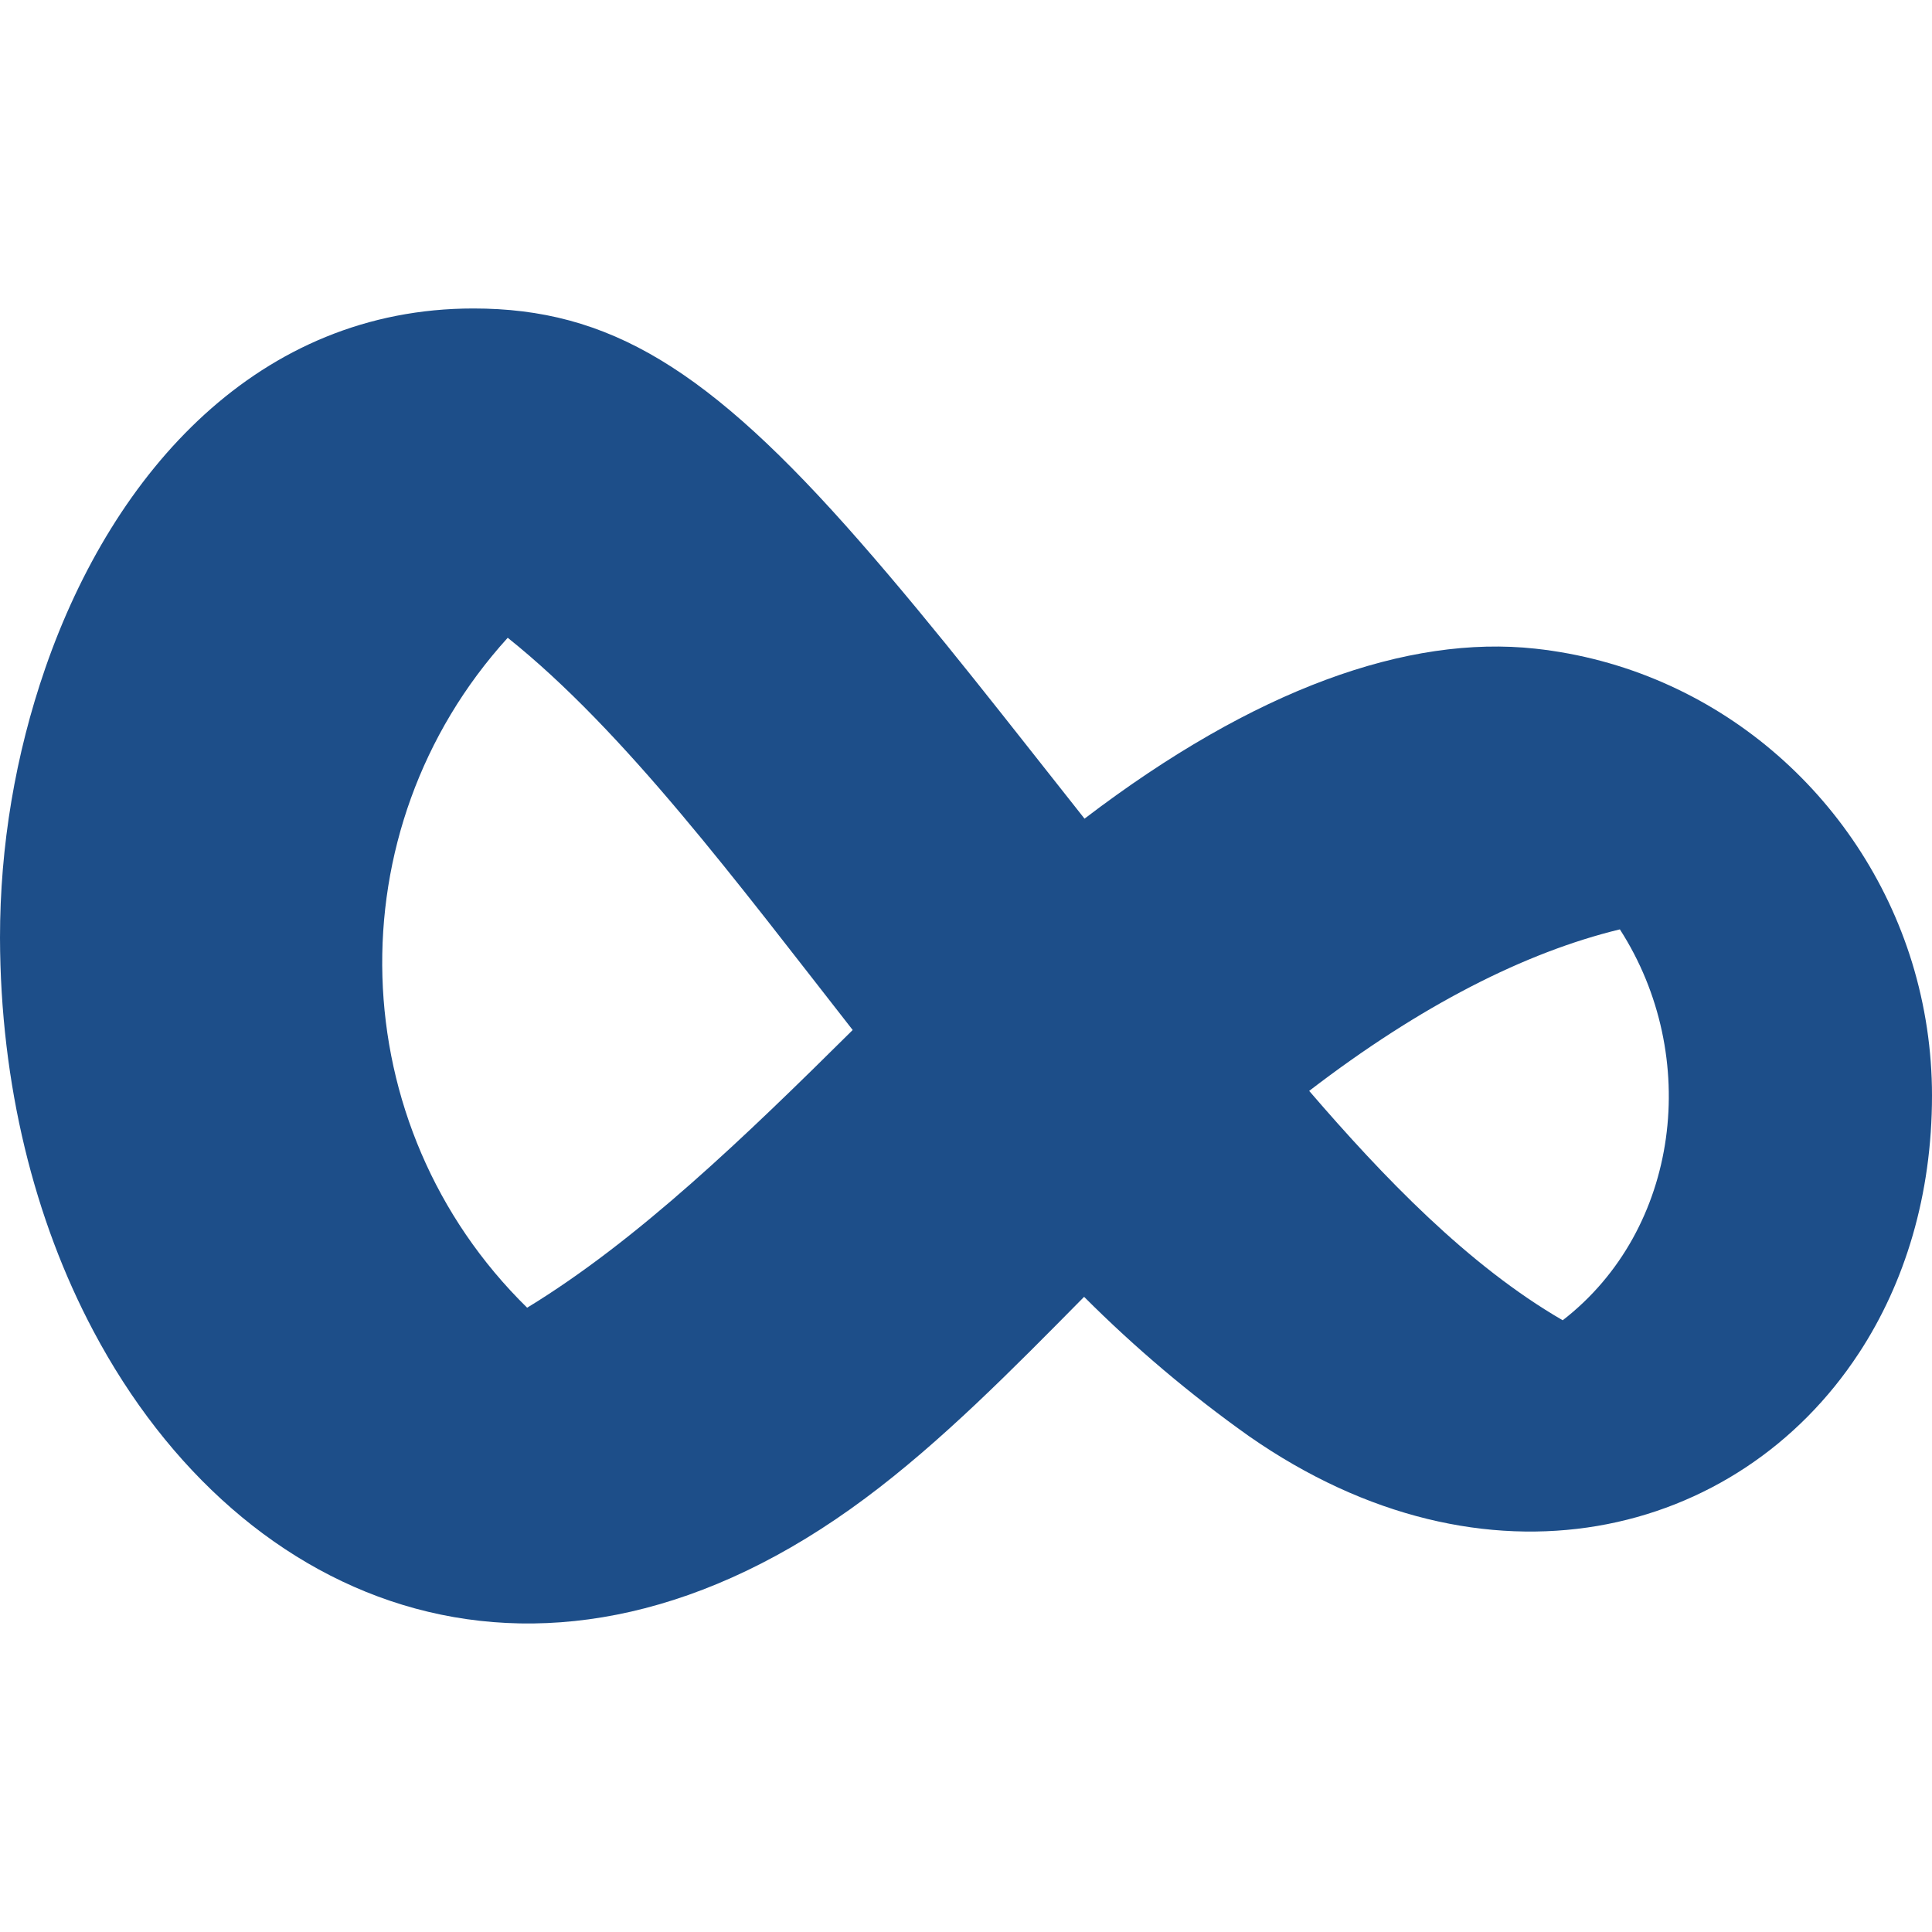
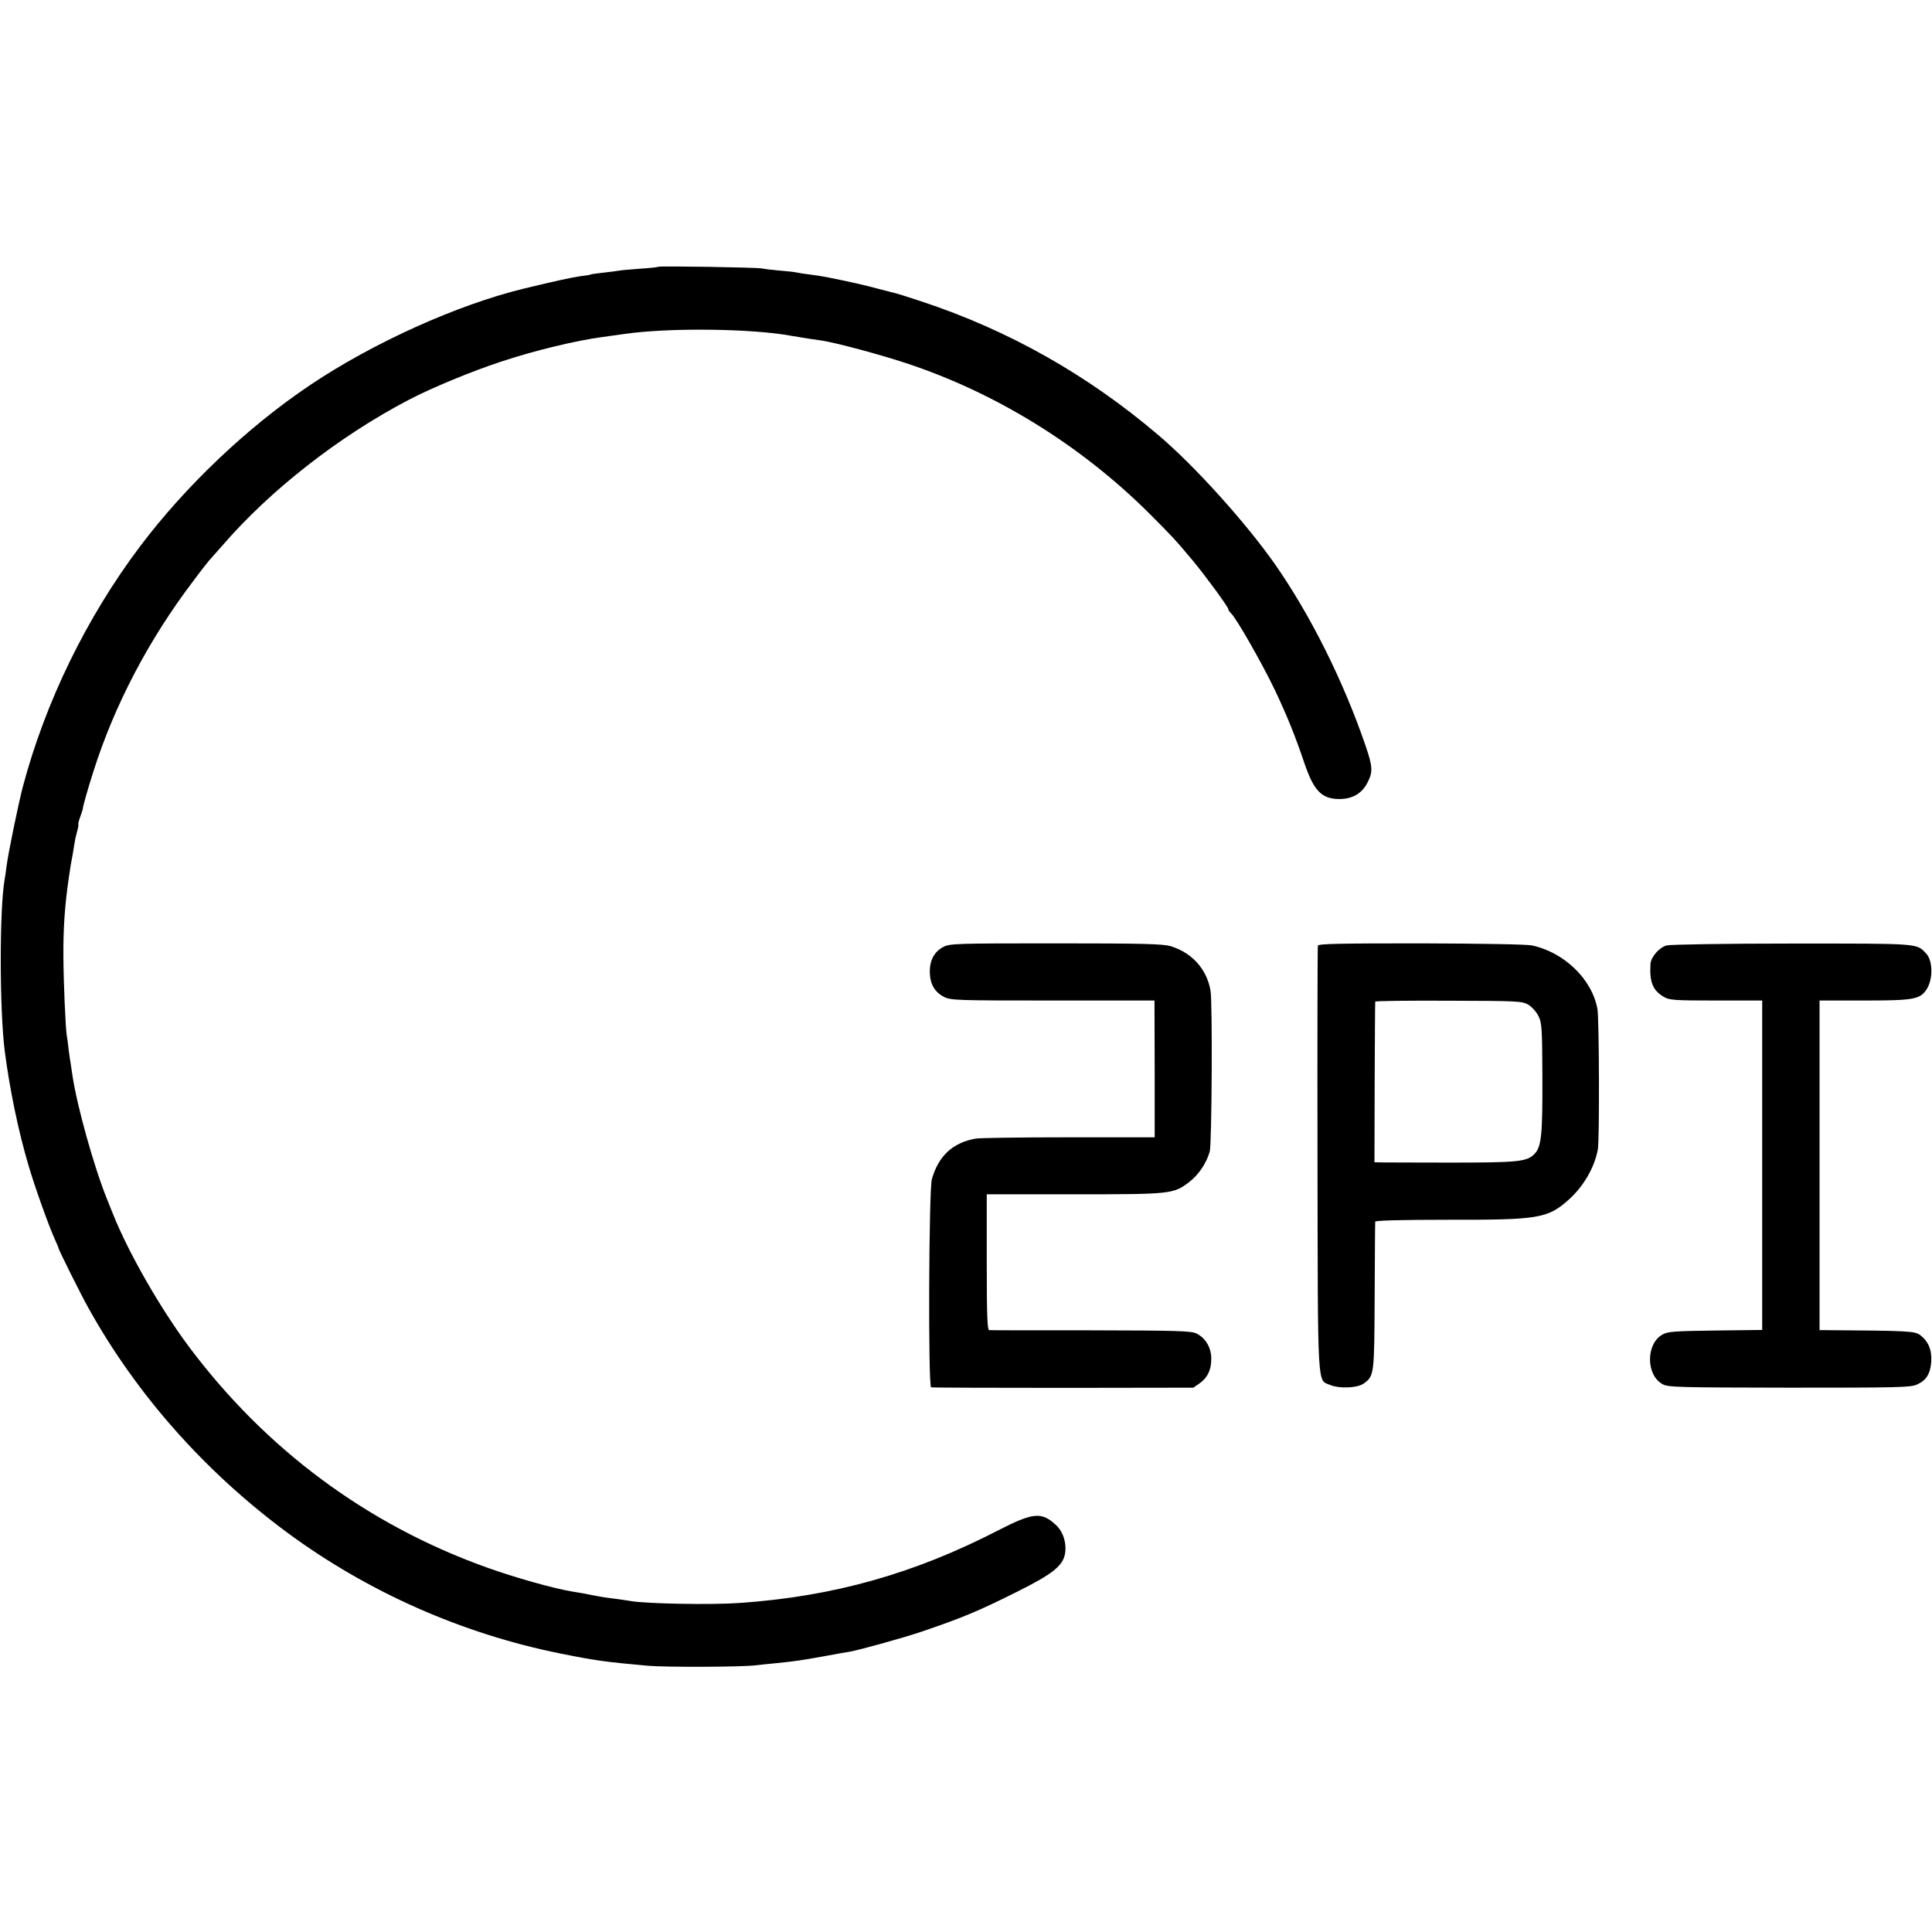
- <svg xmlns="http://www.w3.org/2000/svg" width="54" height="54" fill="none">
-   <path fill-rule="evenodd" clip-rule="evenodd" d="M51.955 37.824C53.243 35.86 54 33.402 54 30.621c0-1.26-.188-2.513-.557-3.718-1.436-4.666-5.503-8.225-10.532-8.773-3.559-.387-7.837 1.12-12.598 4.752-2.022-2.547-4.124-5.283-6.284-7.75-4.239-4.847-7.021-6.51-10.798-6.51-5.984 0-10.056 4.54-11.966 10.056A23.047 23.047 0 000 26.211c.01 4.1.963 7.888 2.61 10.99 4.141 7.812 12.662 11.316 21.574 4.676 2.117-1.574 4.106-3.592 6.117-5.63a35.94 35.94 0 004.602 3.89c6.63 4.627 13.672 2.847 17.052-2.314zm-6.679-11.848c2.283 3.546 1.68 8.389-1.598 10.926-2.646-1.532-5.019-4.01-7.086-6.411 3.124-2.398 6.042-3.874 8.684-4.515zm-31.085-8.15c3.274 2.616 6.4 6.82 9.642 10.963-3.015 2.99-6.019 5.885-9.099 7.762a13.506 13.506 0 01-.543-18.725z" fill="#1d4e89" />
+ <svg xmlns="http://www.w3.org/2000/svg" version="1.0" width="1024pt" height="1024pt" viewBox="0 0 1024 1024" preserveAspectRatio="xMidYMid meet">
+   <g transform="translate(0,1024) scale(0.1,-0.1)" fill="#000000" stroke="none">
+     <path d="M3489 8826 c-2 -2 -45 -7 -95 -10 -51 -4 -100 -8 -110 -10 -11 -2 -48 -7 -84 -11 -36 -4 -67 -8 -70 -10 -3 -2 -27 -6 -54 -9 -48 -7 -131 -25 -301 -66 -352 -86 -796 -286 -1130 -510 -331 -222 -659 -533 -902 -855 -284 -377 -502 -824 -622 -1275 -25 -97 -77 -350 -86 -419 -4 -30 -8 -61 -10 -70 -28 -151 -28 -687 0 -911 26 -201 72 -426 127 -610 34 -116 108 -321 138 -387 11 -24 20 -45 20 -48 0 -8 121 -251 160 -320 256 -460 619 -868 1055 -1190 427 -314 924 -534 1445 -639 190 -38 234 -44 465 -65 96 -8 500 -7 575 3 25 3 72 8 105 11 90 9 129 14 250 36 61 11 124 23 140 25 52 9 285 74 374 104 221 75 305 110 511 213 189 94 244 138 255 203 9 56 -10 116 -49 152 -76 70 -120 66 -307 -30 -444 -229 -873 -350 -1369 -384 -152 -11 -498 -4 -576 10 -11 2 -44 7 -74 11 -74 9 -89 12 -180 30 -14 2 -41 7 -60 10 -96 16 -299 73 -450 127 -634 227 -1172 626 -1580 1172 -151 203 -318 494 -401 701 -4 11 -19 47 -32 80 -69 170 -160 497 -183 655 -3 19 -7 46 -9 60 -3 14 -7 48 -11 75 -3 28 -7 61 -10 75 -7 48 -17 276 -18 420 -1 156 8 276 29 420 7 51 13 84 20 120 2 13 7 41 10 61 3 20 10 50 15 67 5 18 7 32 5 32 -2 0 2 18 10 40 8 22 14 41 14 43 -2 5 25 101 56 198 112 353 293 698 529 1009 43 58 82 107 85 110 3 3 35 39 71 80 253 293 618 578 985 770 126 66 338 153 490 203 181 60 398 112 540 131 22 3 74 10 115 16 235 34 675 29 885 -10 28 -5 66 -11 85 -14 19 -3 53 -8 75 -11 74 -11 309 -74 445 -119 475 -156 927 -435 1290 -796 122 -122 138 -139 231 -250 66 -79 189 -247 189 -258 0 -5 7 -15 14 -22 25 -20 165 -265 231 -403 66 -138 113 -256 160 -396 49 -143 91 -186 184 -186 71 0 122 31 151 91 27 54 25 81 -11 188 -118 345 -291 692 -481 965 -155 221 -429 525 -621 687 -374 318 -792 554 -1252 706 -66 22 -127 41 -135 43 -8 2 -49 12 -90 23 -68 19 -162 40 -278 63 -24 5 -64 11 -90 14 -26 3 -58 8 -71 11 -13 3 -53 7 -90 10 -36 3 -77 8 -91 11 -28 6 -545 14 -551 9z" />
+     <path d="M5000 5221 c-48 -25 -72 -70 -72 -132 1 -64 26 -108 76 -133 36 -18 69 -19 577 -19 l538 0 1 -362 0 -363 -457 0 c-252 0 -474 -3 -493 -7 -121 -22 -196 -92 -231 -215 -16 -57 -20 -1098 -4 -1103 6 -2 321 -3 700 -3 l690 1 33 23 c43 31 62 71 62 130 0 59 -29 109 -78 134 -30 14 -91 16 -560 17 -290 0 -533 0 -539 1 -10 0 -13 79 -13 360 l0 360 463 0 c515 0 526 1 610 65 50 38 92 101 109 162 11 41 15 791 4 853 -20 114 -98 200 -211 235 -42 12 -140 15 -610 15 -528 0 -562 -1 -595 -19z" />
+     <path d="M6985 5228 c-2 -7 -3 -517 -2 -1133 2 -1245 -2 -1166 68 -1196 50 -20 144 -16 177 8 56 41 56 45 58 463 1 212 2 390 3 395 1 6 136 10 384 10 481 -1 529 7 640 105 80 71 139 173 156 269 9 52 7 688 -2 741 -27 158 -175 302 -347 339 -26 6 -276 10 -588 11 -429 0 -543 -2 -547 -12z m1115 -313 c20 -12 43 -38 54 -60 18 -36 20 -64 21 -320 1 -308 -5 -371 -40 -409 -41 -44 -85 -48 -455 -48 -190 0 -356 1 -370 1 l-25 1 1 423 c1 232 2 425 3 428 0 4 175 6 389 5 369 -1 389 -2 422 -21z" />
+     <path d="M8833 5229 c-39 -11 -82 -61 -85 -97 -6 -98 12 -141 71 -176 30 -17 56 -19 277 -19 l244 0 0 -873 0 -873 -247 -3 c-217 -3 -252 -5 -281 -21 -89 -49 -89 -216 1 -264 29 -16 87 -17 671 -18 577 0 643 1 677 17 49 22 70 56 75 121 4 62 -16 109 -59 141 -29 21 -60 23 -508 26 l-25 0 0 873 0 874 233 0 c269 0 301 6 336 62 33 54 31 149 -3 186 -53 56 -26 54 -711 54 -357 0 -648 -5 -666 -10z" />
+   </g>
</svg>
